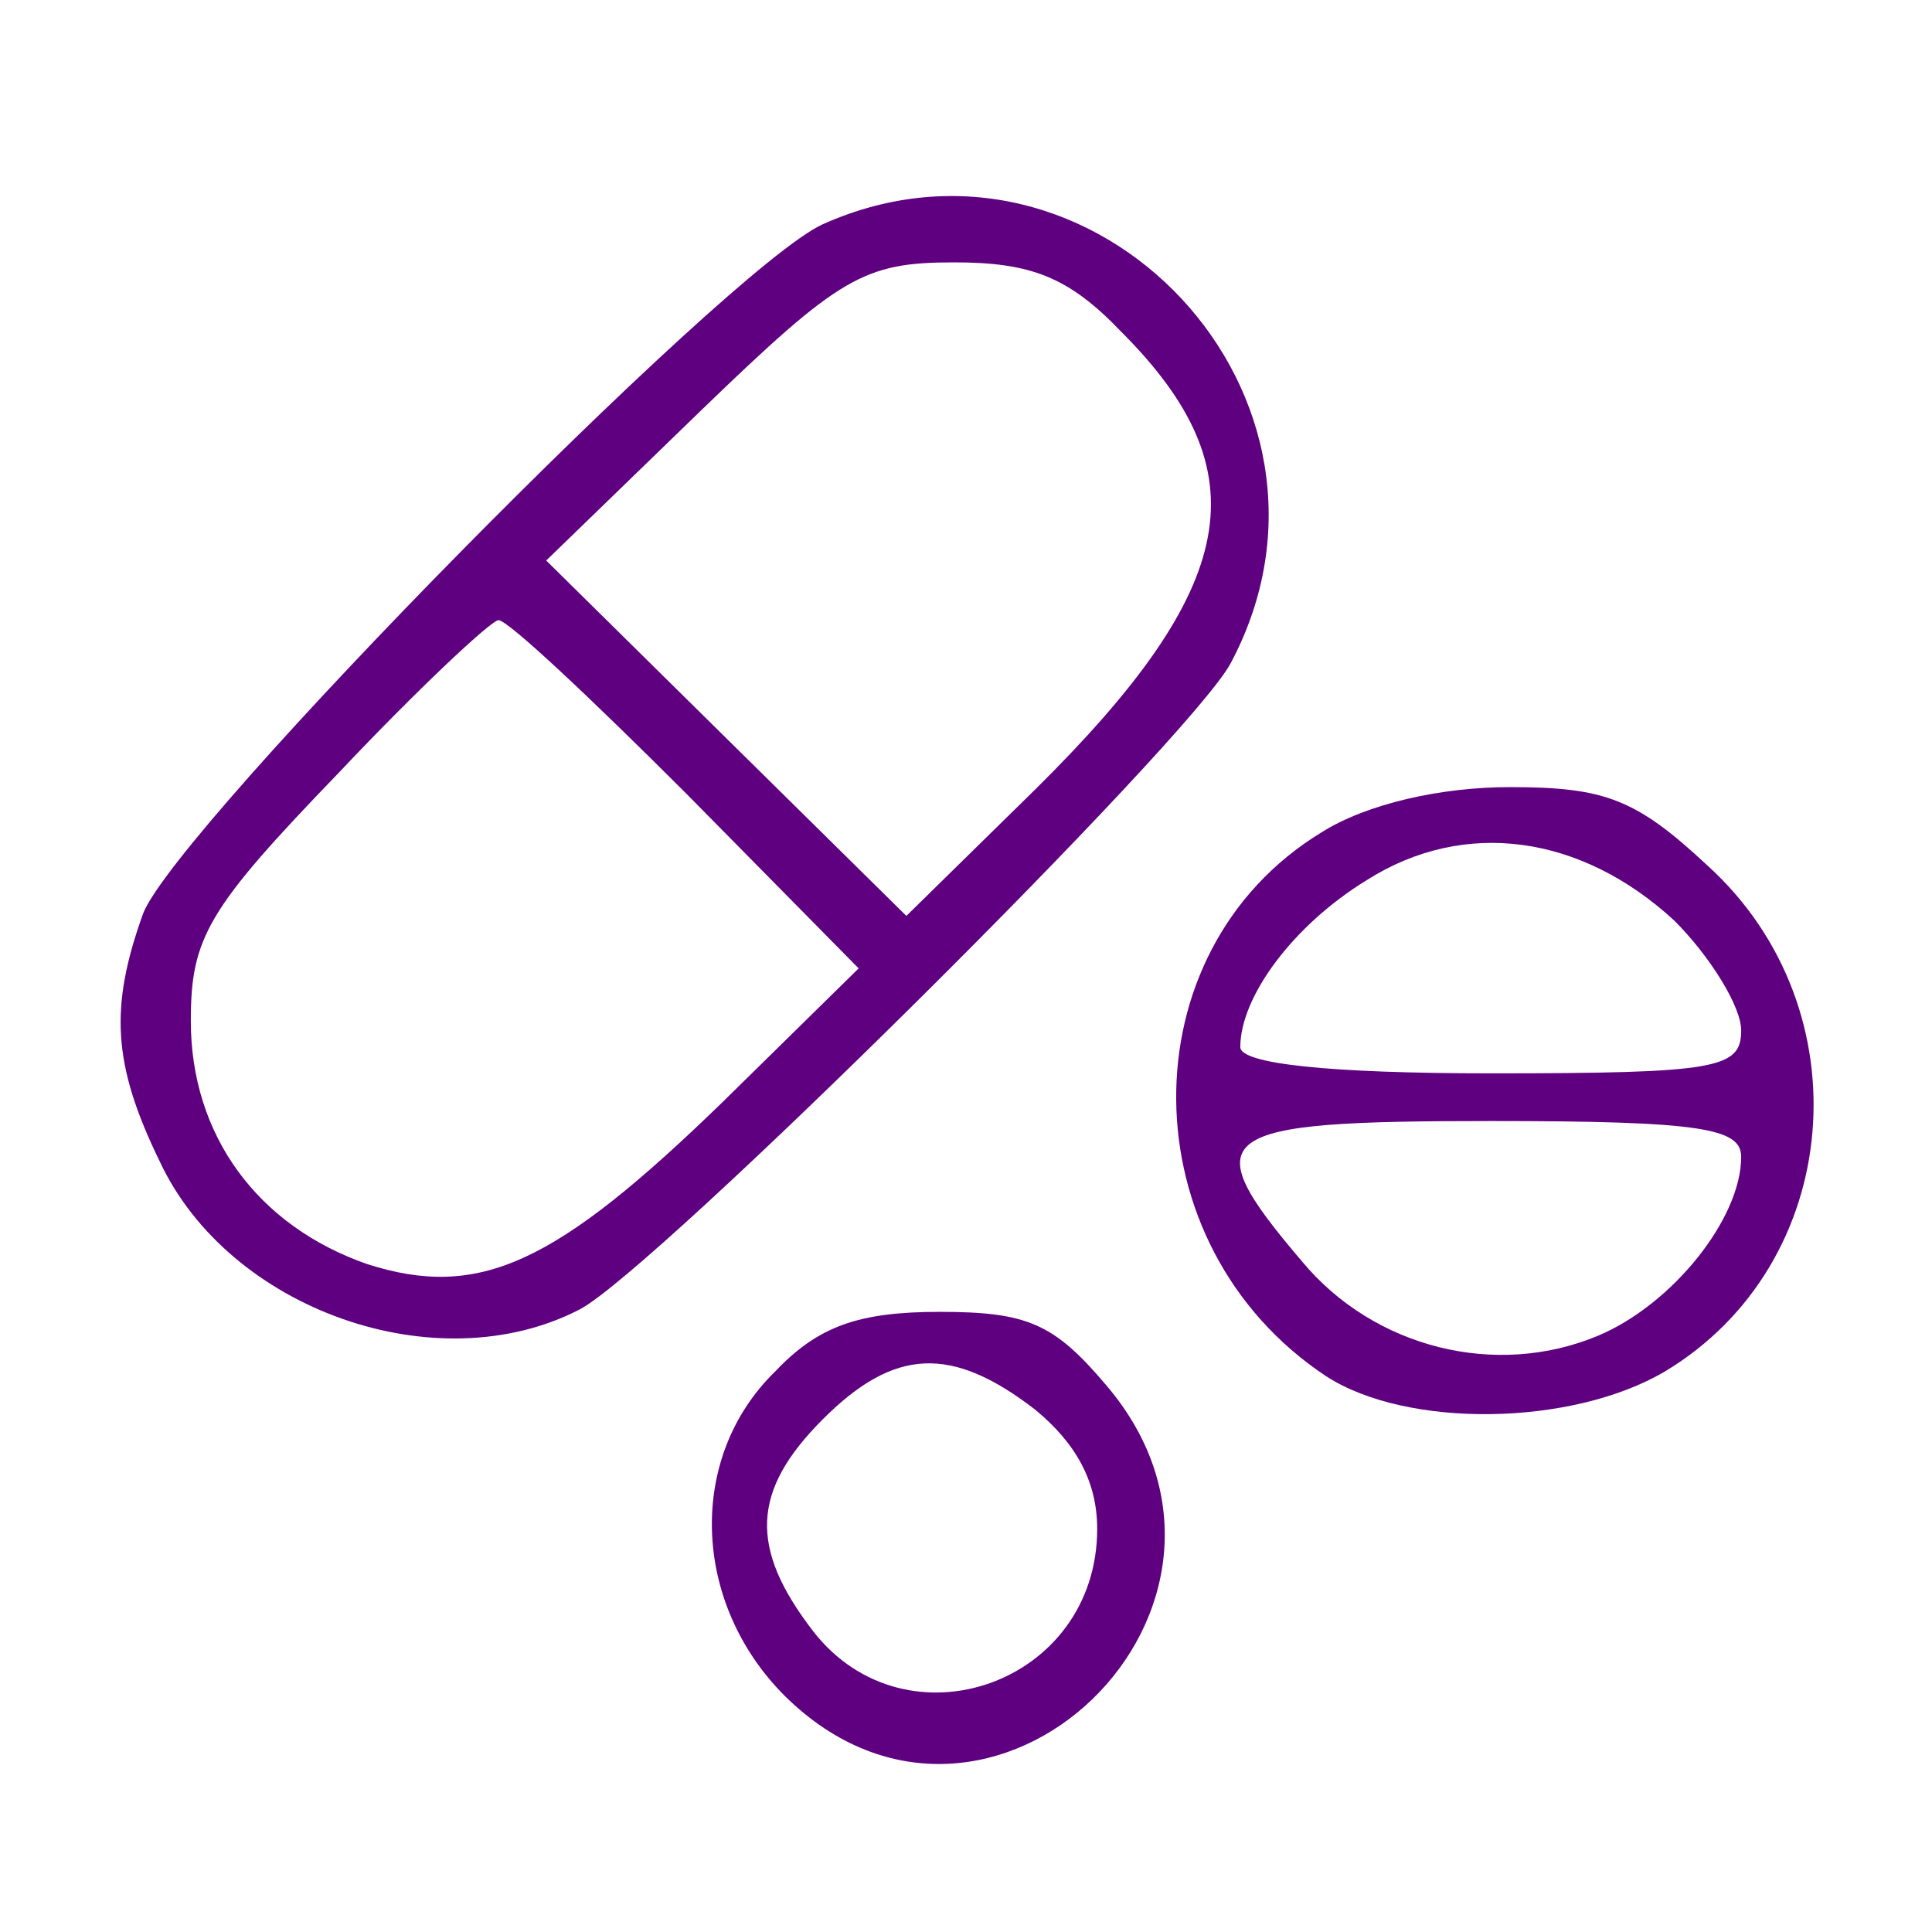
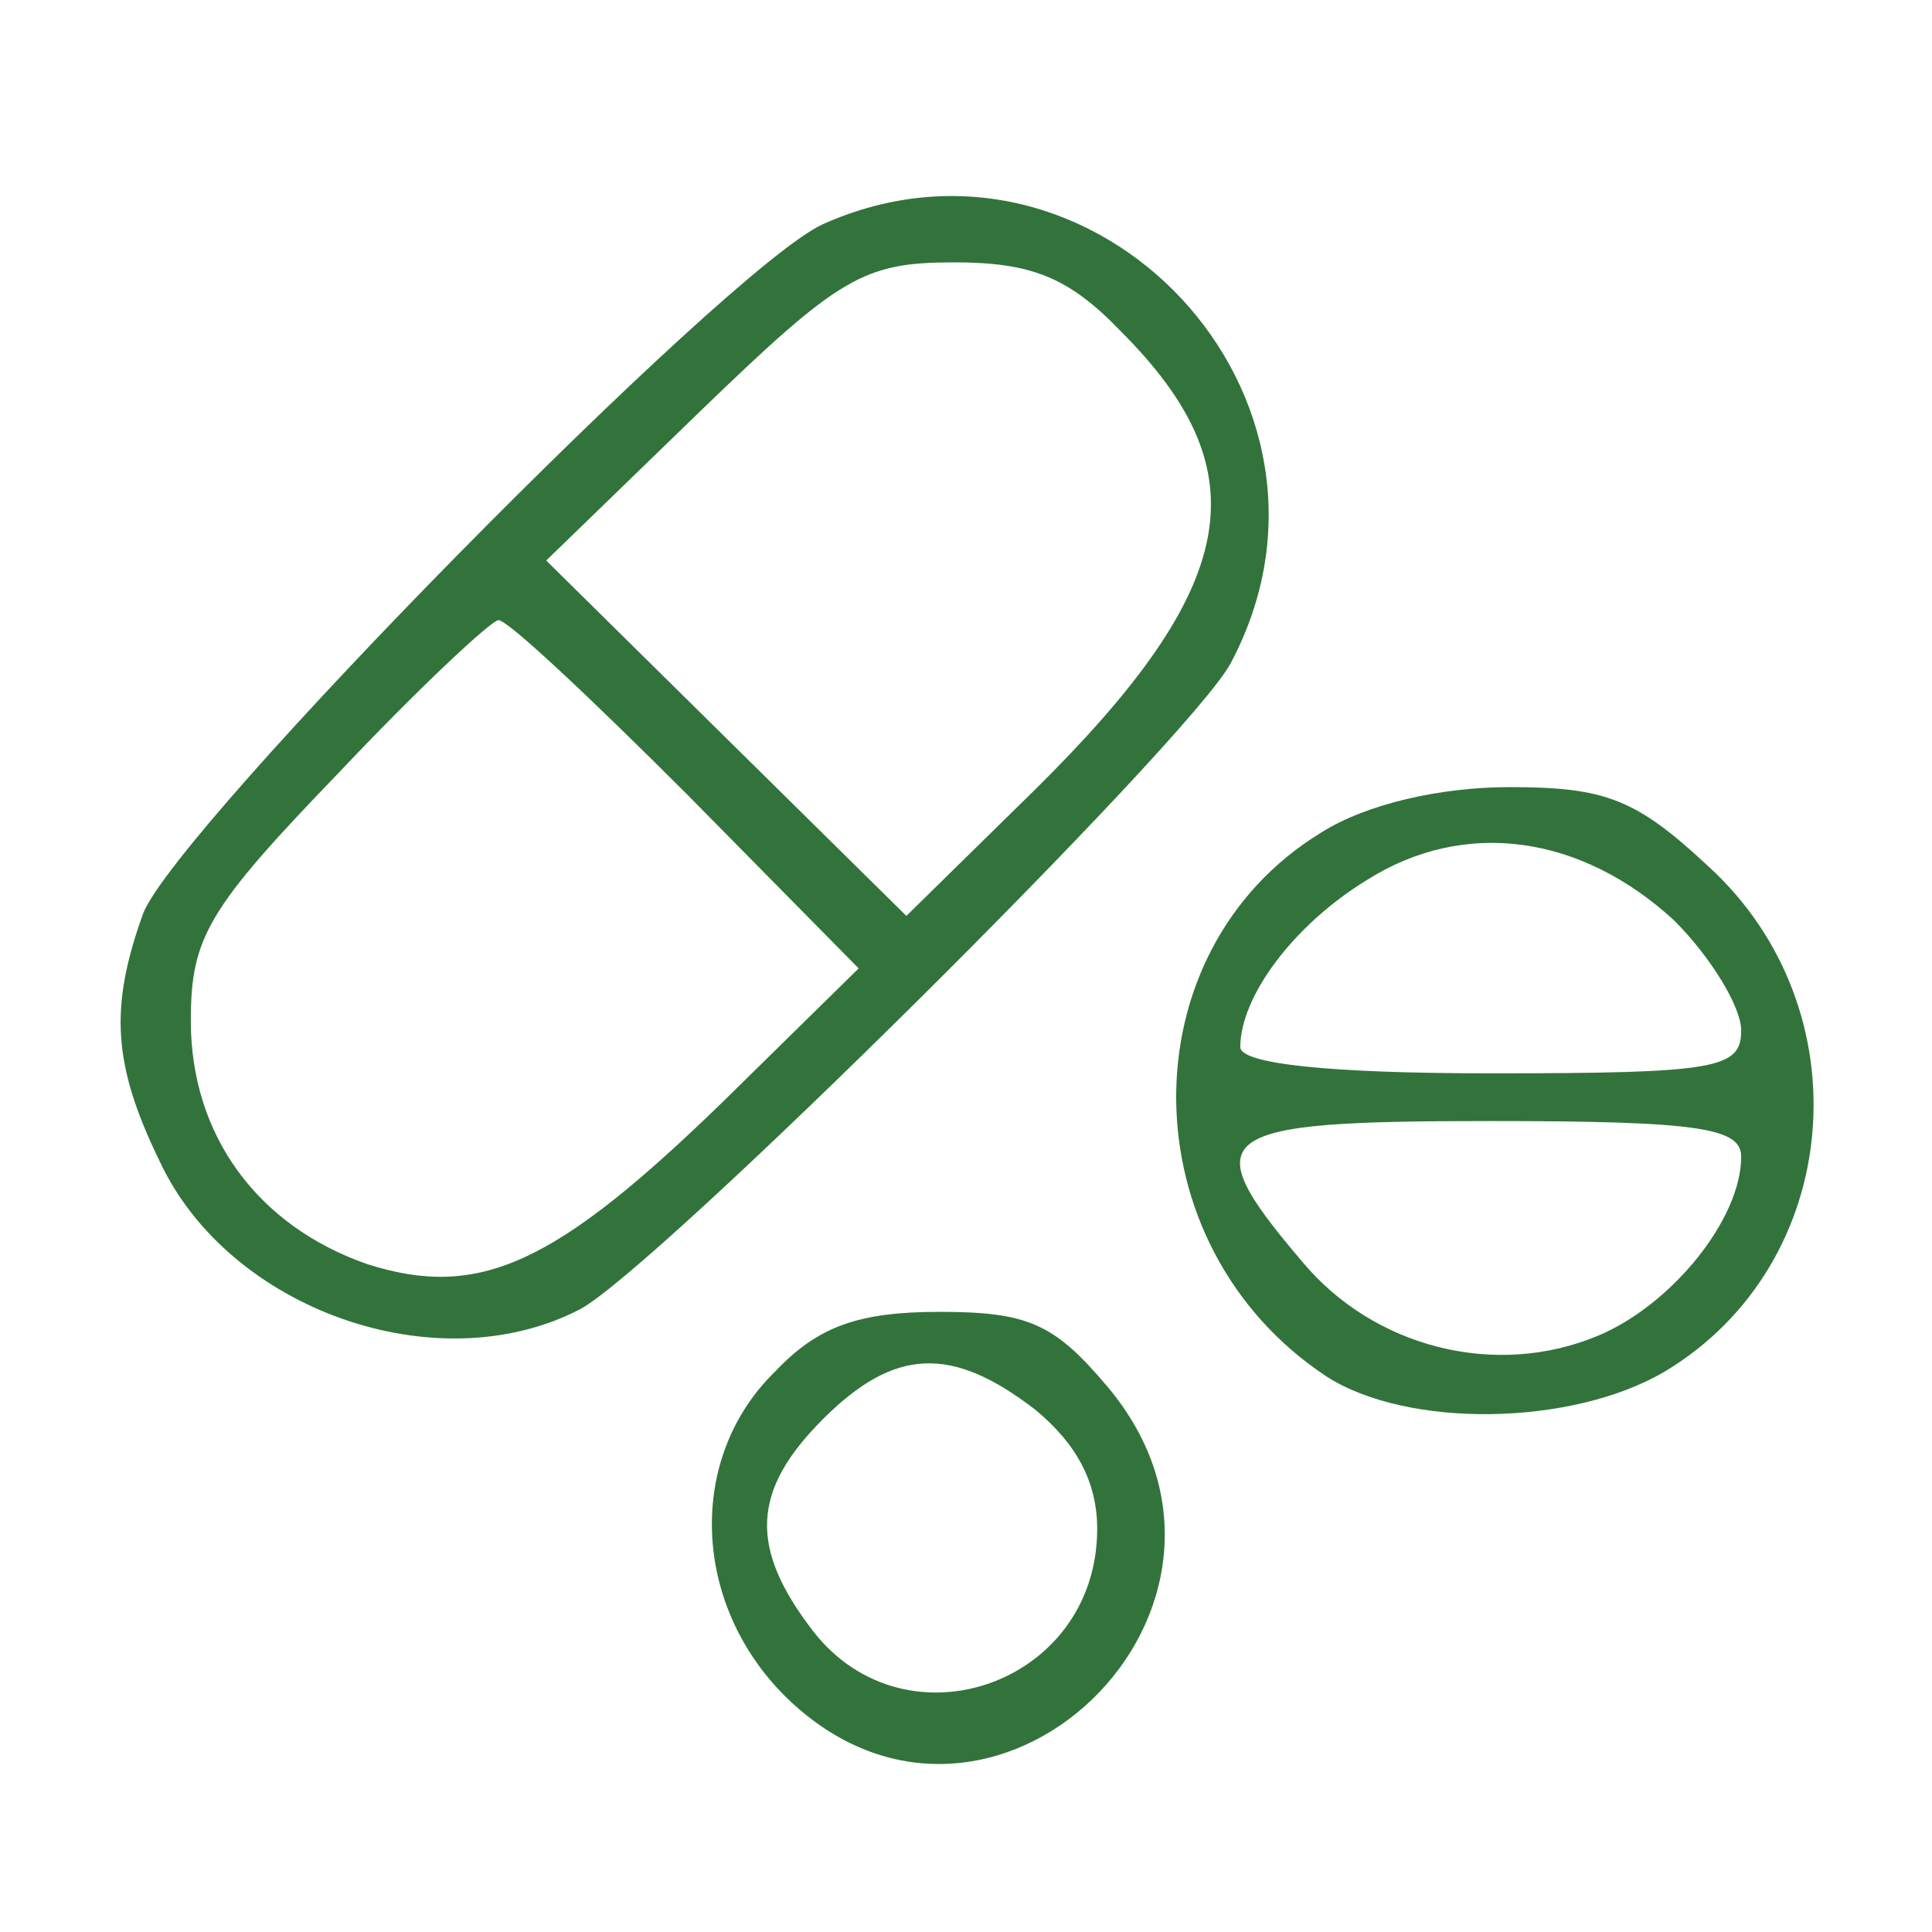
<svg xmlns="http://www.w3.org/2000/svg" version="1.0" width="81pt" height="81pt" viewBox="0 0 81 81" preserveAspectRatio="xMidYMid meet">
-   <g transform="translate(0,81) scale(0.1,-0.1)" fill="#5f0080" stroke="none">
+   <g transform="translate(0,81) scale(0.1,-0.1)" fill="#32733c" stroke="none">
    <path d="M345 716 c-40 -18 -271 -253 -285 -289 -14 -39 -13 -63 7 -104 29 -62 116 -93 176 -62 31 16 256 239 273 271 59 111 -57 235 -171 184z m125 -45 c59 -59 50 -107 -36 -192 l-54 -53 -75 74 -76 75 65 63 c58 56 68 62 106 62 32 0 48 -6 70 -29z m-182 -194 l72 -73 -57 -56 c-70 -68 -102 -83 -149 -68 -46 16 -74 54 -74 102 0 35 7 47 62 104 33 35 64 64 67 64 4 0 39 -33 79 -73z" />
    <path d="M554 461 c-82 -50 -81 -173 2 -228 34 -22 103 -21 142 2 75 45 84 152 18 212 -30 28 -43 33 -83 33 -29 0 -60 -7 -79 -19z m148 -37 c15 -15 28 -36 28 -46 0 -16 -10 -18 -105 -18 -68 0 -105 4 -105 11 0 21 22 51 53 70 41 26 90 19 129 -17z m28 -99 c0 -26 -29 -62 -60 -75 -43 -18 -94 -5 -124 31 -46 54 -38 59 79 59 88 0 105 -3 105 -15z" />
    <path d="M325 235 c-37 -36 -35 -97 4 -136 86 -85 213 38 135 130 -22 26 -33 31 -70 31 -34 0 -51 -6 -69 -25z m109 -16 c17 -14 26 -30 26 -50 0 -65 -80 -93 -119 -43 -27 35 -26 59 4 89 30 30 54 31 89 4z" />
  </g>
</svg>
